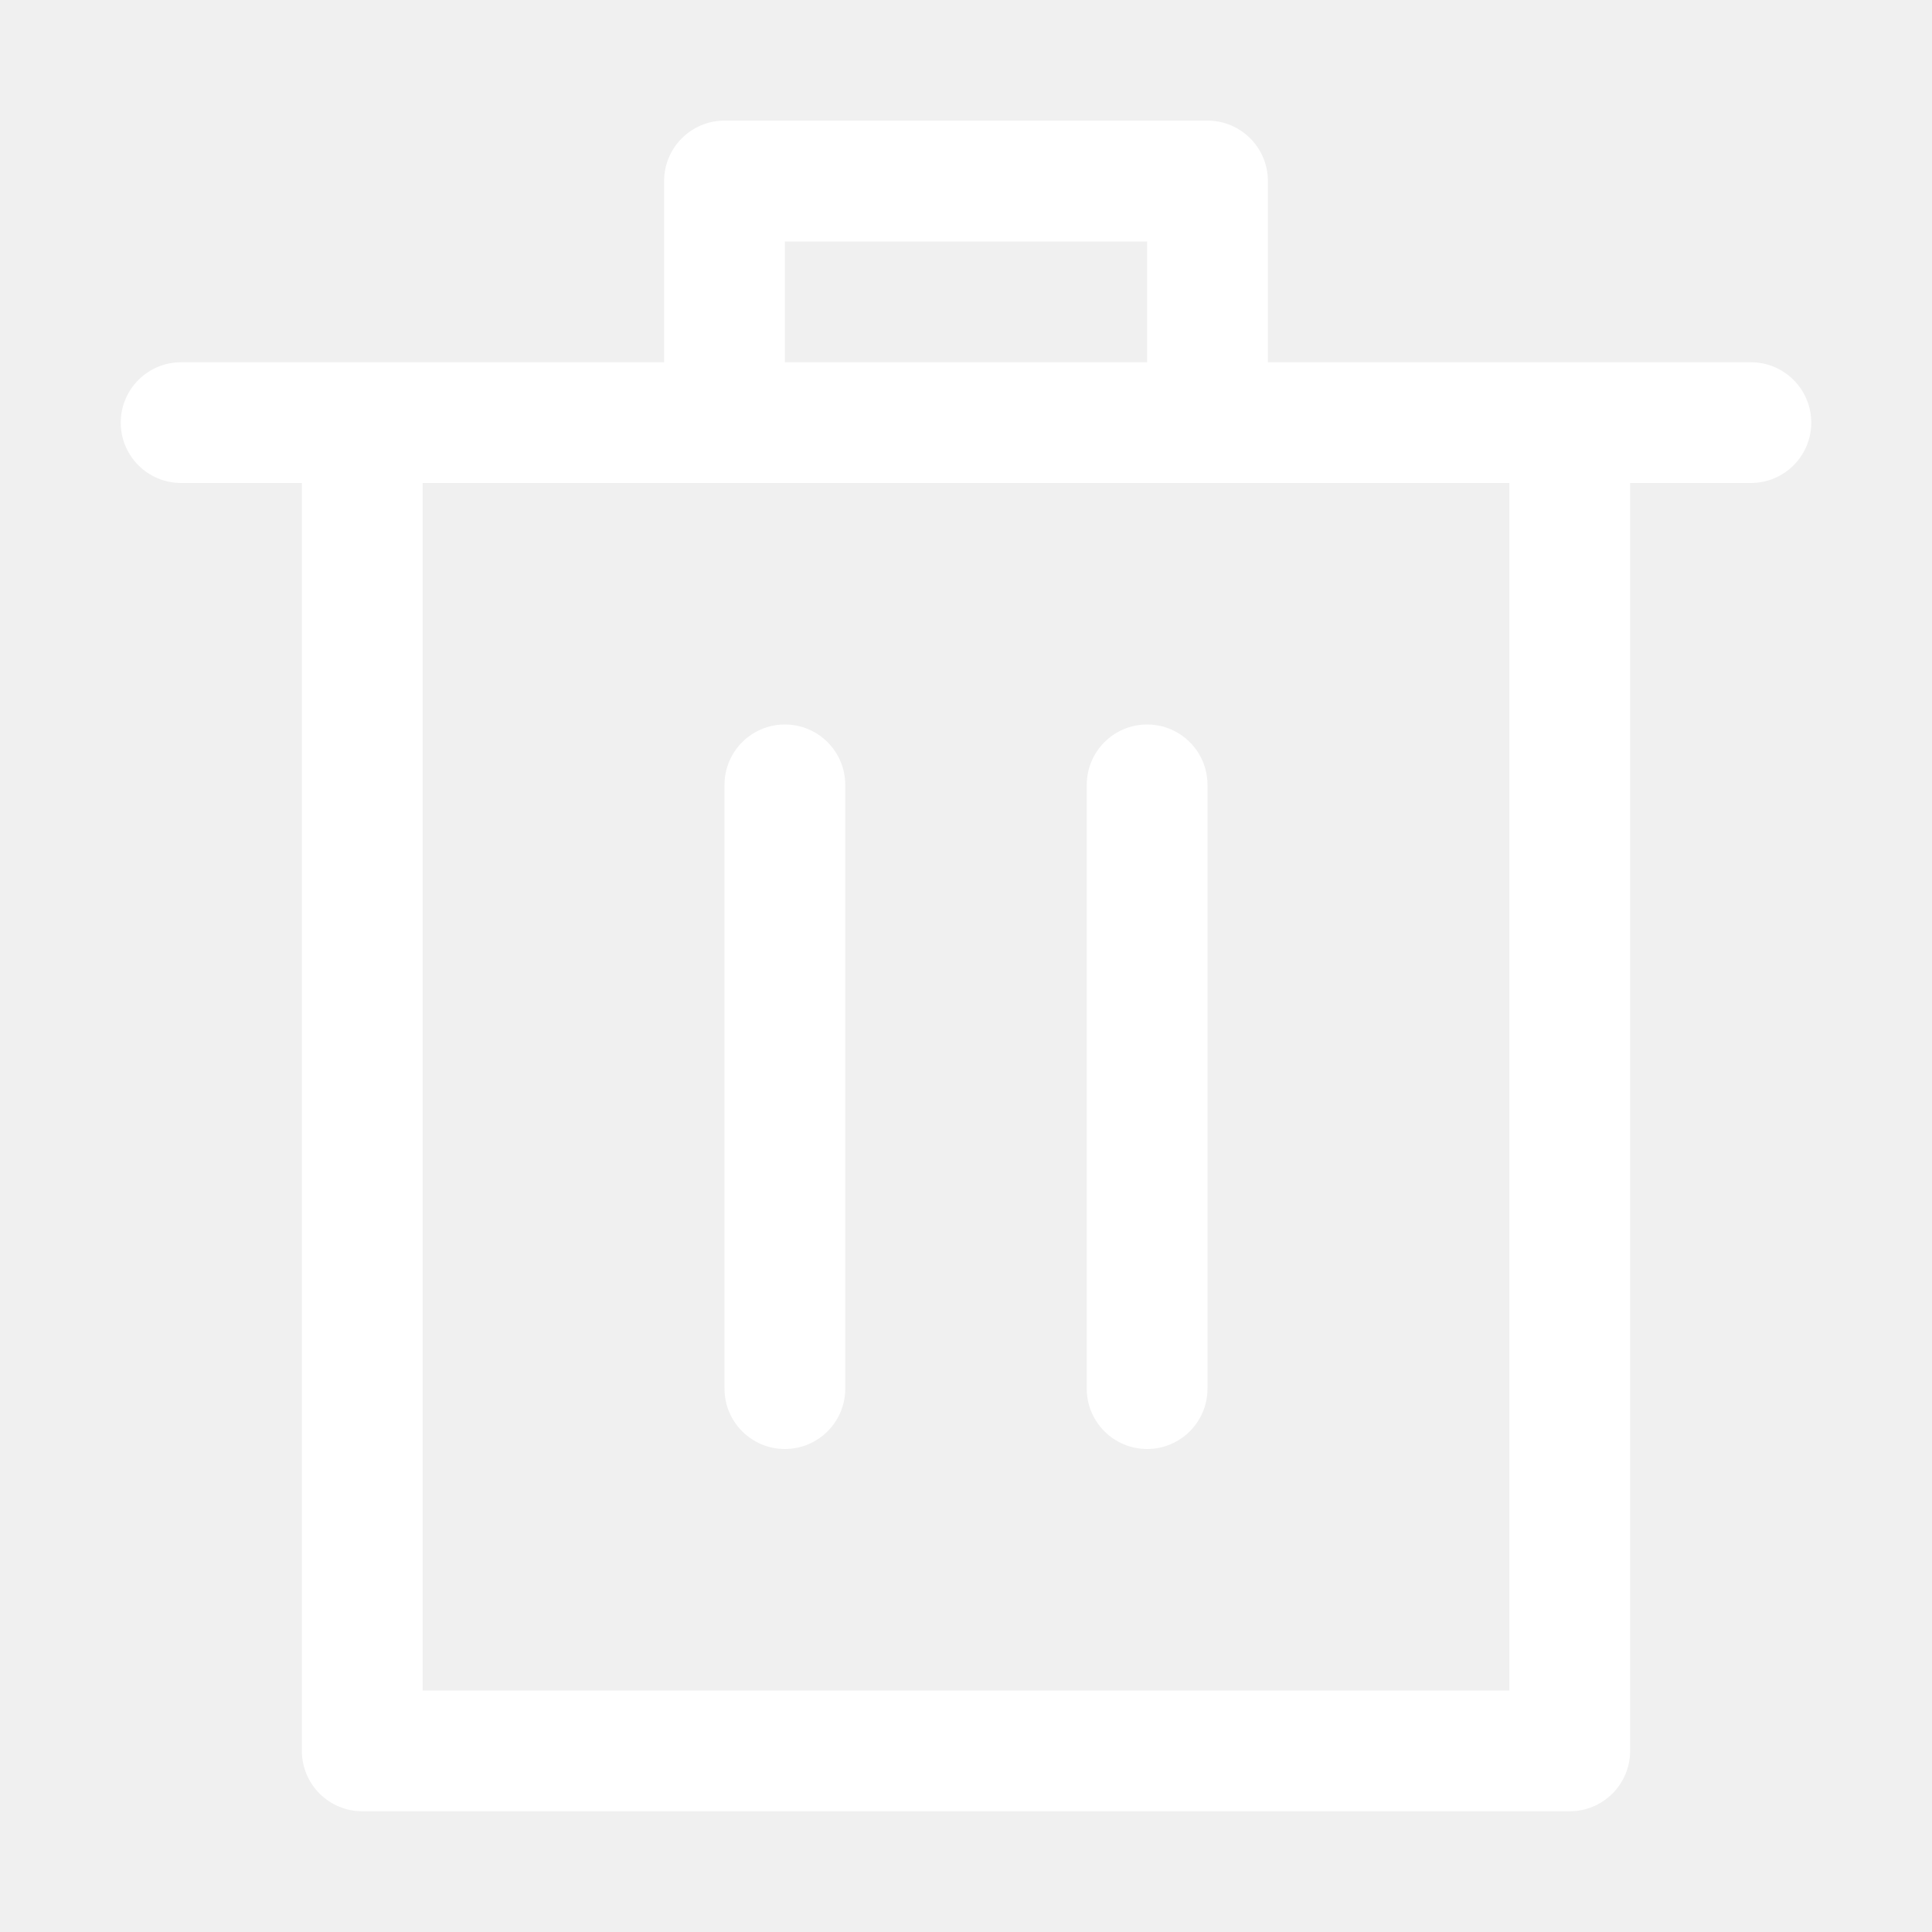
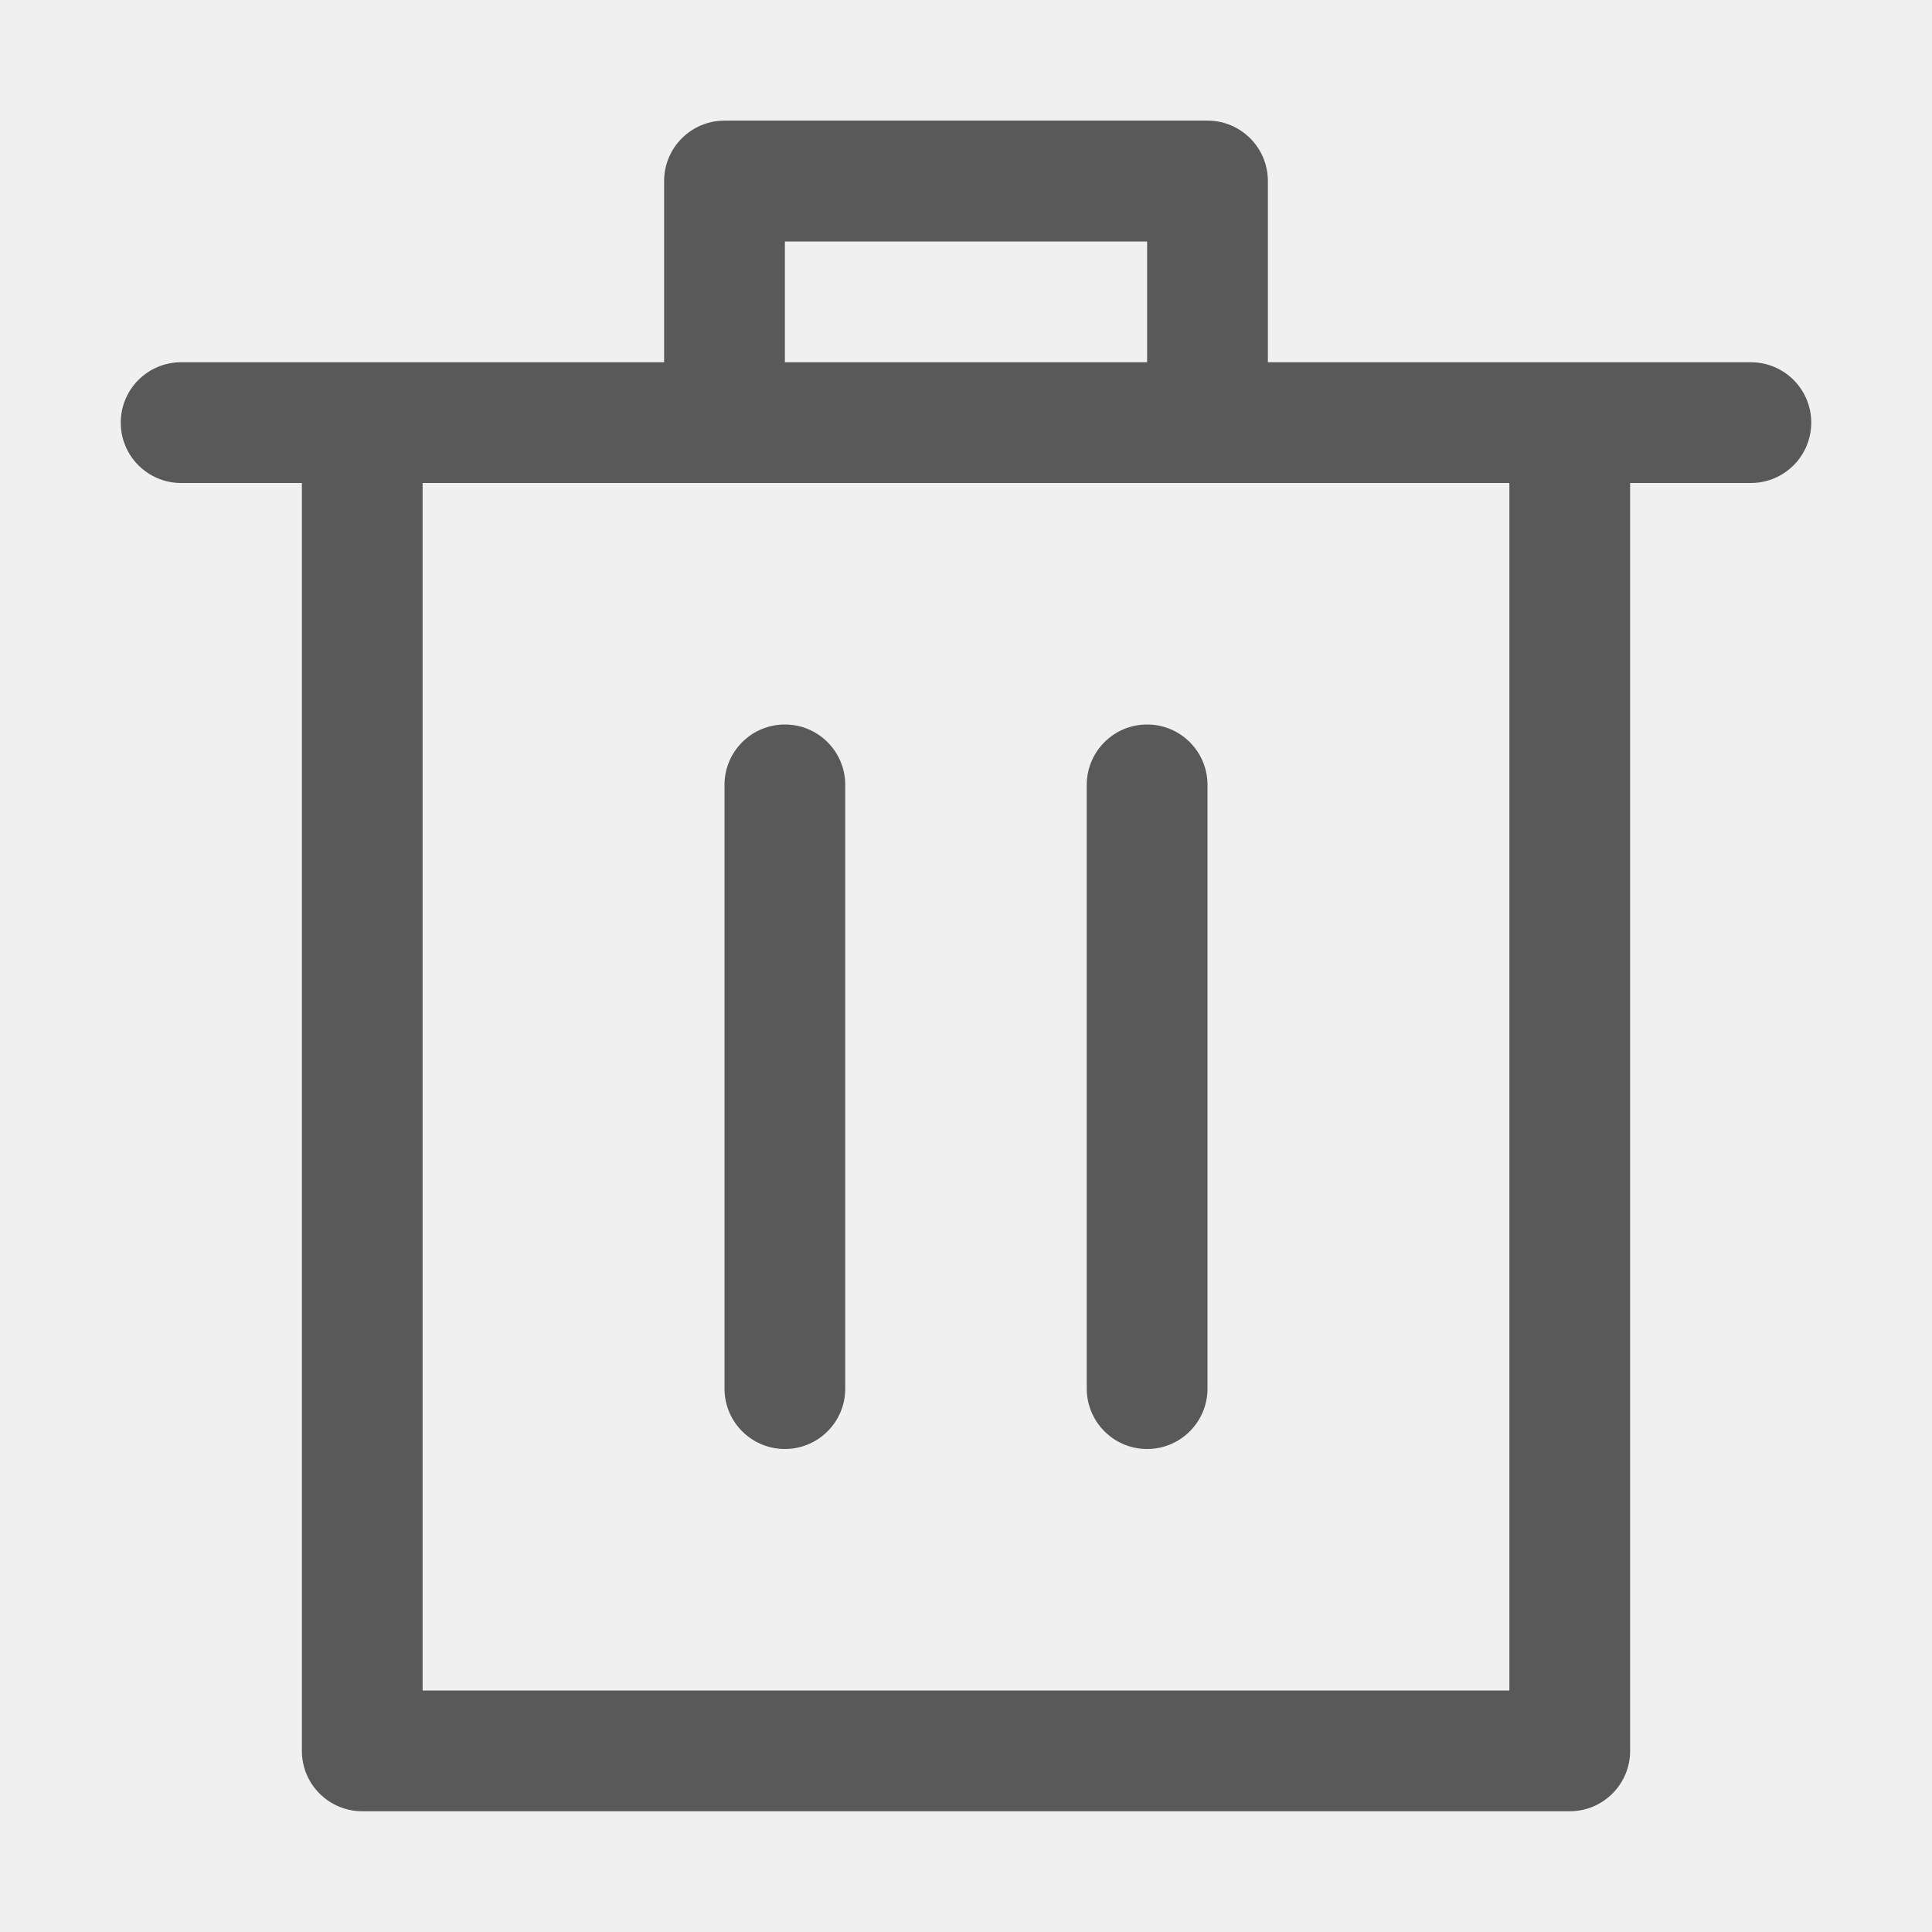
<svg xmlns="http://www.w3.org/2000/svg" width="800px" height="800px" viewBox="0 0 1024 1024">
-   <path fill="#ffffff" d="M160 256H96a32 32 0 0 1 0-64h256V95.936a32 32 0 0 1 32-32h256a32 32 0 0 1 32 32V192h256a32 32 0 1 1 0 64h-64v672a32 32 0 0 1-32 32H192a32 32 0 0 1-32-32V256zm448-64v-64H416v64h192zM224 896h576V256H224v640zm192-128a32 32 0 0 1-32-32V416a32 32 0 0 1 64 0v320a32 32 0 0 1-32 32zm192 0a32 32 0 0 1-32-32V416a32 32 0 0 1 64 0v320a32 32 0 0 1-32 32z" />
+   <path fill="#595959" d="M160 256H96a32 32 0 0 1 0-64h256V95.936a32 32 0 0 1 32-32h256a32 32 0 0 1 32 32V192h256a32 32 0 1 1 0 64h-64v672a32 32 0 0 1-32 32H192a32 32 0 0 1-32-32V256zm448-64v-64H416v64h192zM224 896h576V256H224v640zm192-128a32 32 0 0 1-32-32V416a32 32 0 0 1 64 0v320a32 32 0 0 1-32 32zm192 0a32 32 0 0 1-32-32V416a32 32 0 0 1 64 0v320a32 32 0 0 1-32 32z" />
</svg>
